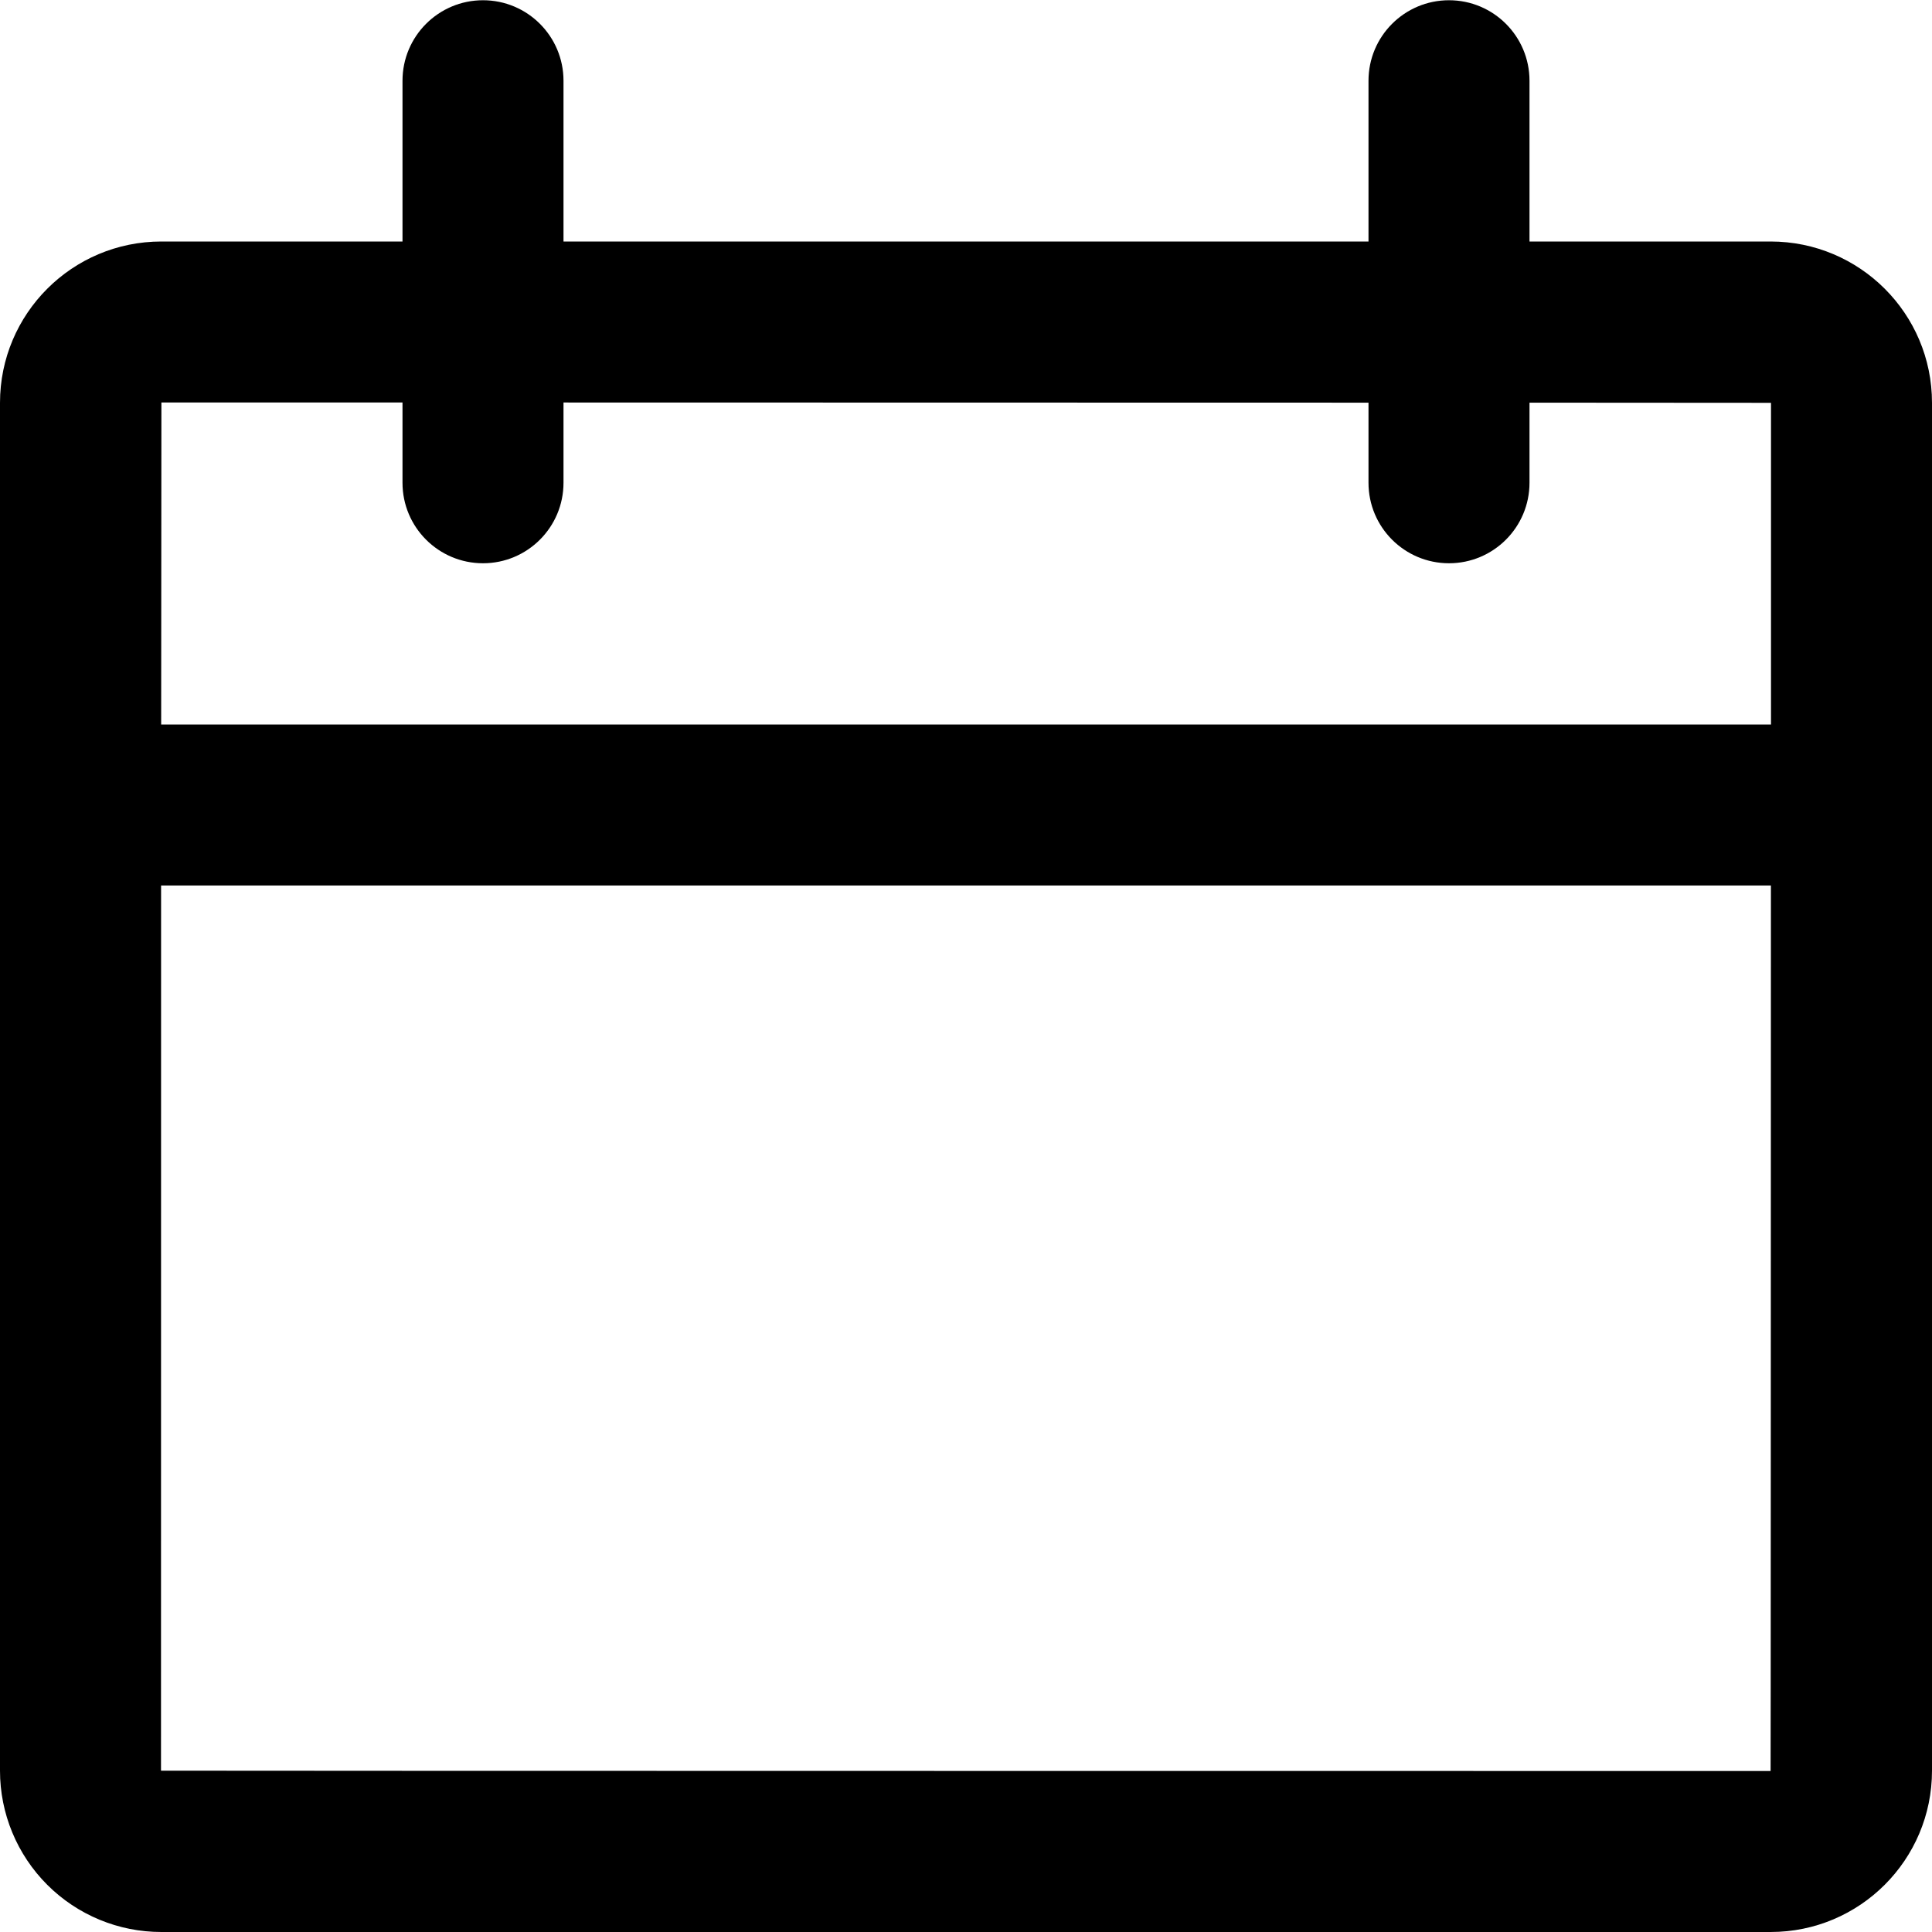
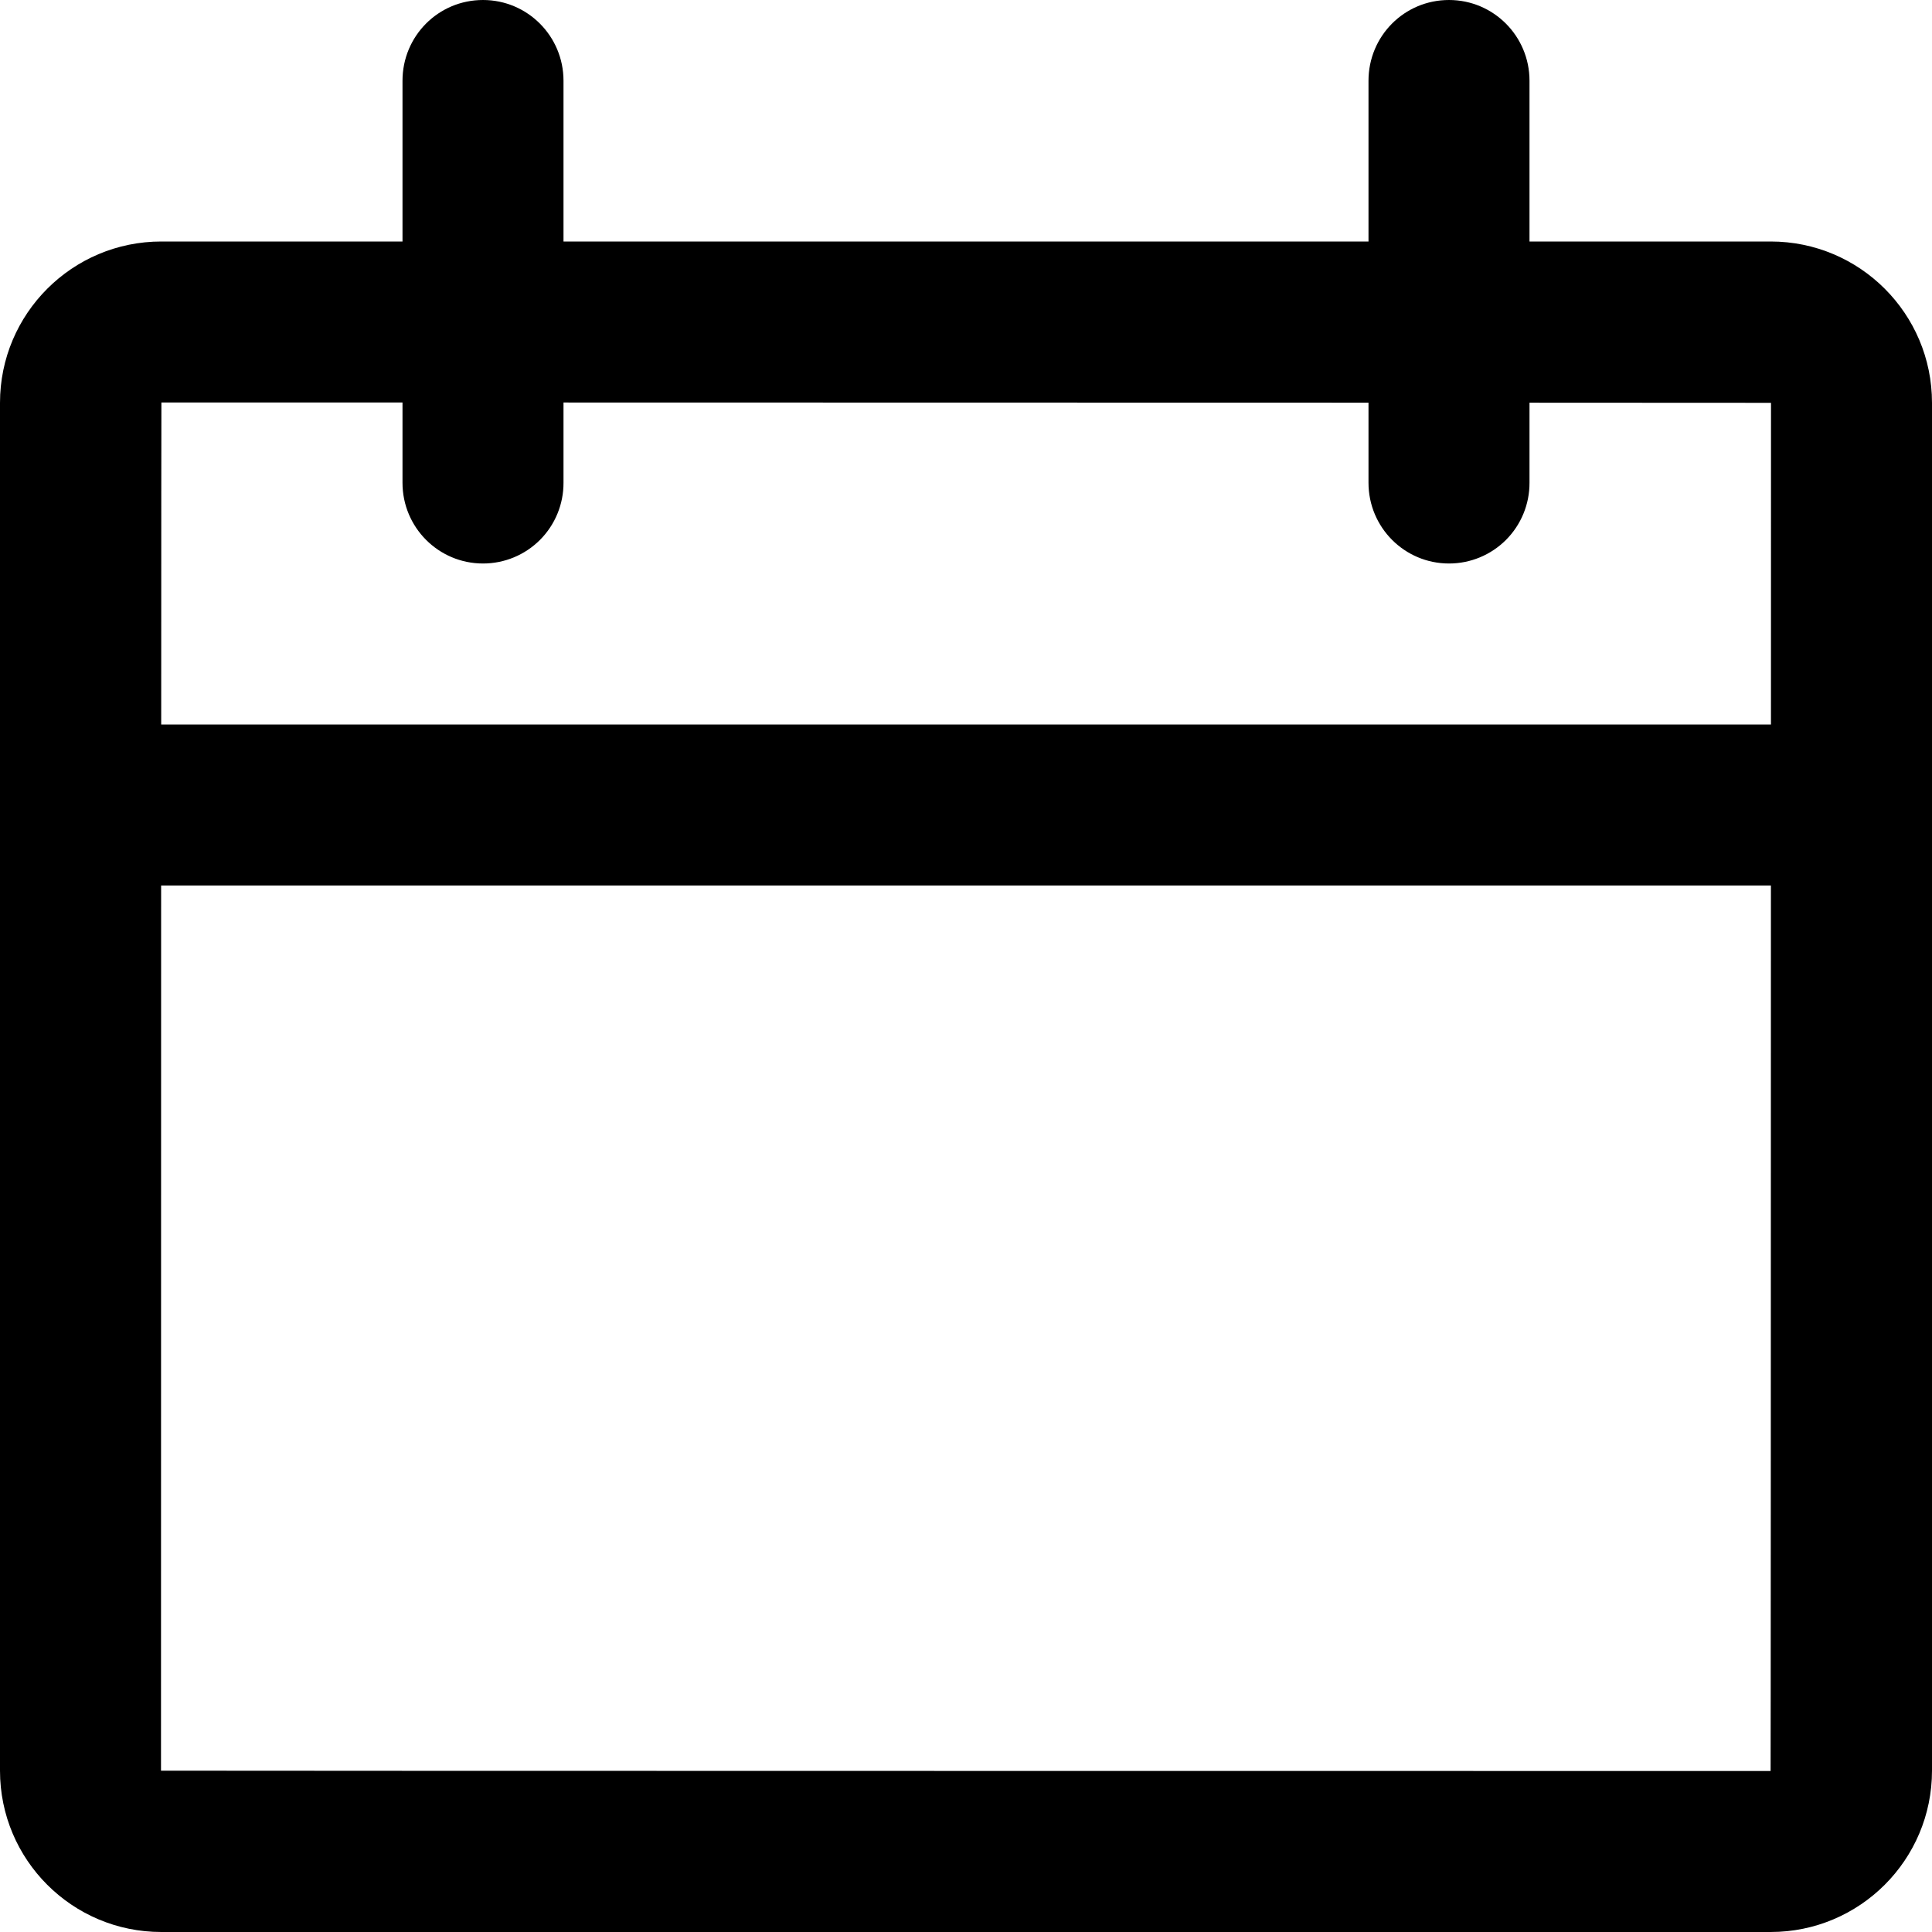
- <svg xmlns="http://www.w3.org/2000/svg" width="24" height="24" viewBox="0 0 24 24">
-   <g fill="none" fill-rule="evenodd">
-     <path fill="#D8D8D8" fill-opacity="0" d="M0 0h24v24H0z" />
-     <path fill="#000" fill-rule="nonzero" d="M22 9V5.004l-3-.002v.995a.999.999 0 1 1-2 0v-.995L7 5v.997a.999.999 0 1 1-2 0V5H2.005l-.003 4H22zm0 2H2.001L2 21.996c0 .003 19.995.004 19.995.004.002 0 .003-6.107.004-11zm-3-8h2.995C23.102 3 24 3.896 24 5.004v16.992A2.004 2.004 0 0 1 21.995 24H2.005A2.003 2.003 0 0 1 0 21.996V5.004C0 3.897.897 3 2.005 3H5V1.003a.999.999 0 1 1 2 0V3h10V1.003a.999.999 0 1 1 2 0V3z" />
-   </g>
+ <svg xmlns="http://www.w3.org/2000/svg" width="24" height="24" viewBox="0 0 48 48" fill="#000">
+   <path d="M43.999 18L44 10.008l-6-.003v1.99A1.998 1.998 0 0 1 36 14c-1.105   0-2-.897-2-2.006v-1.99C27.891 10.002 20.107 10 14 10v1.993A1.998 1.998 0 0 1   12 14c-1.105 0-2-.897-2-2.006V10H4.01c-.002 0-.004 3.376-.005 8h39.994zm0   4H4.003C4 31.784 4 43.992 4 43.992c0 .006 39.99.008 39.99.008.004 0   .007-12.215.008-22zM38 6h5.99A4.007 4.007 0 0 1 48 10.008v33.984A4.008 4.008 0   0 1 43.99 48H4.01A4.007 4.007 0 0 1 0 43.992V10.008A4.008 4.008 0 0 1 4.01   6H10V2.006C10 .898 10.888 0 12 0c1.105 0 2 .897 2 2.006V6h20V2.006C34 .898   34.888 0 36 0c1.105 0 2 .897 2 2.006V6z" fill-rule="evenodd" />
</svg>
